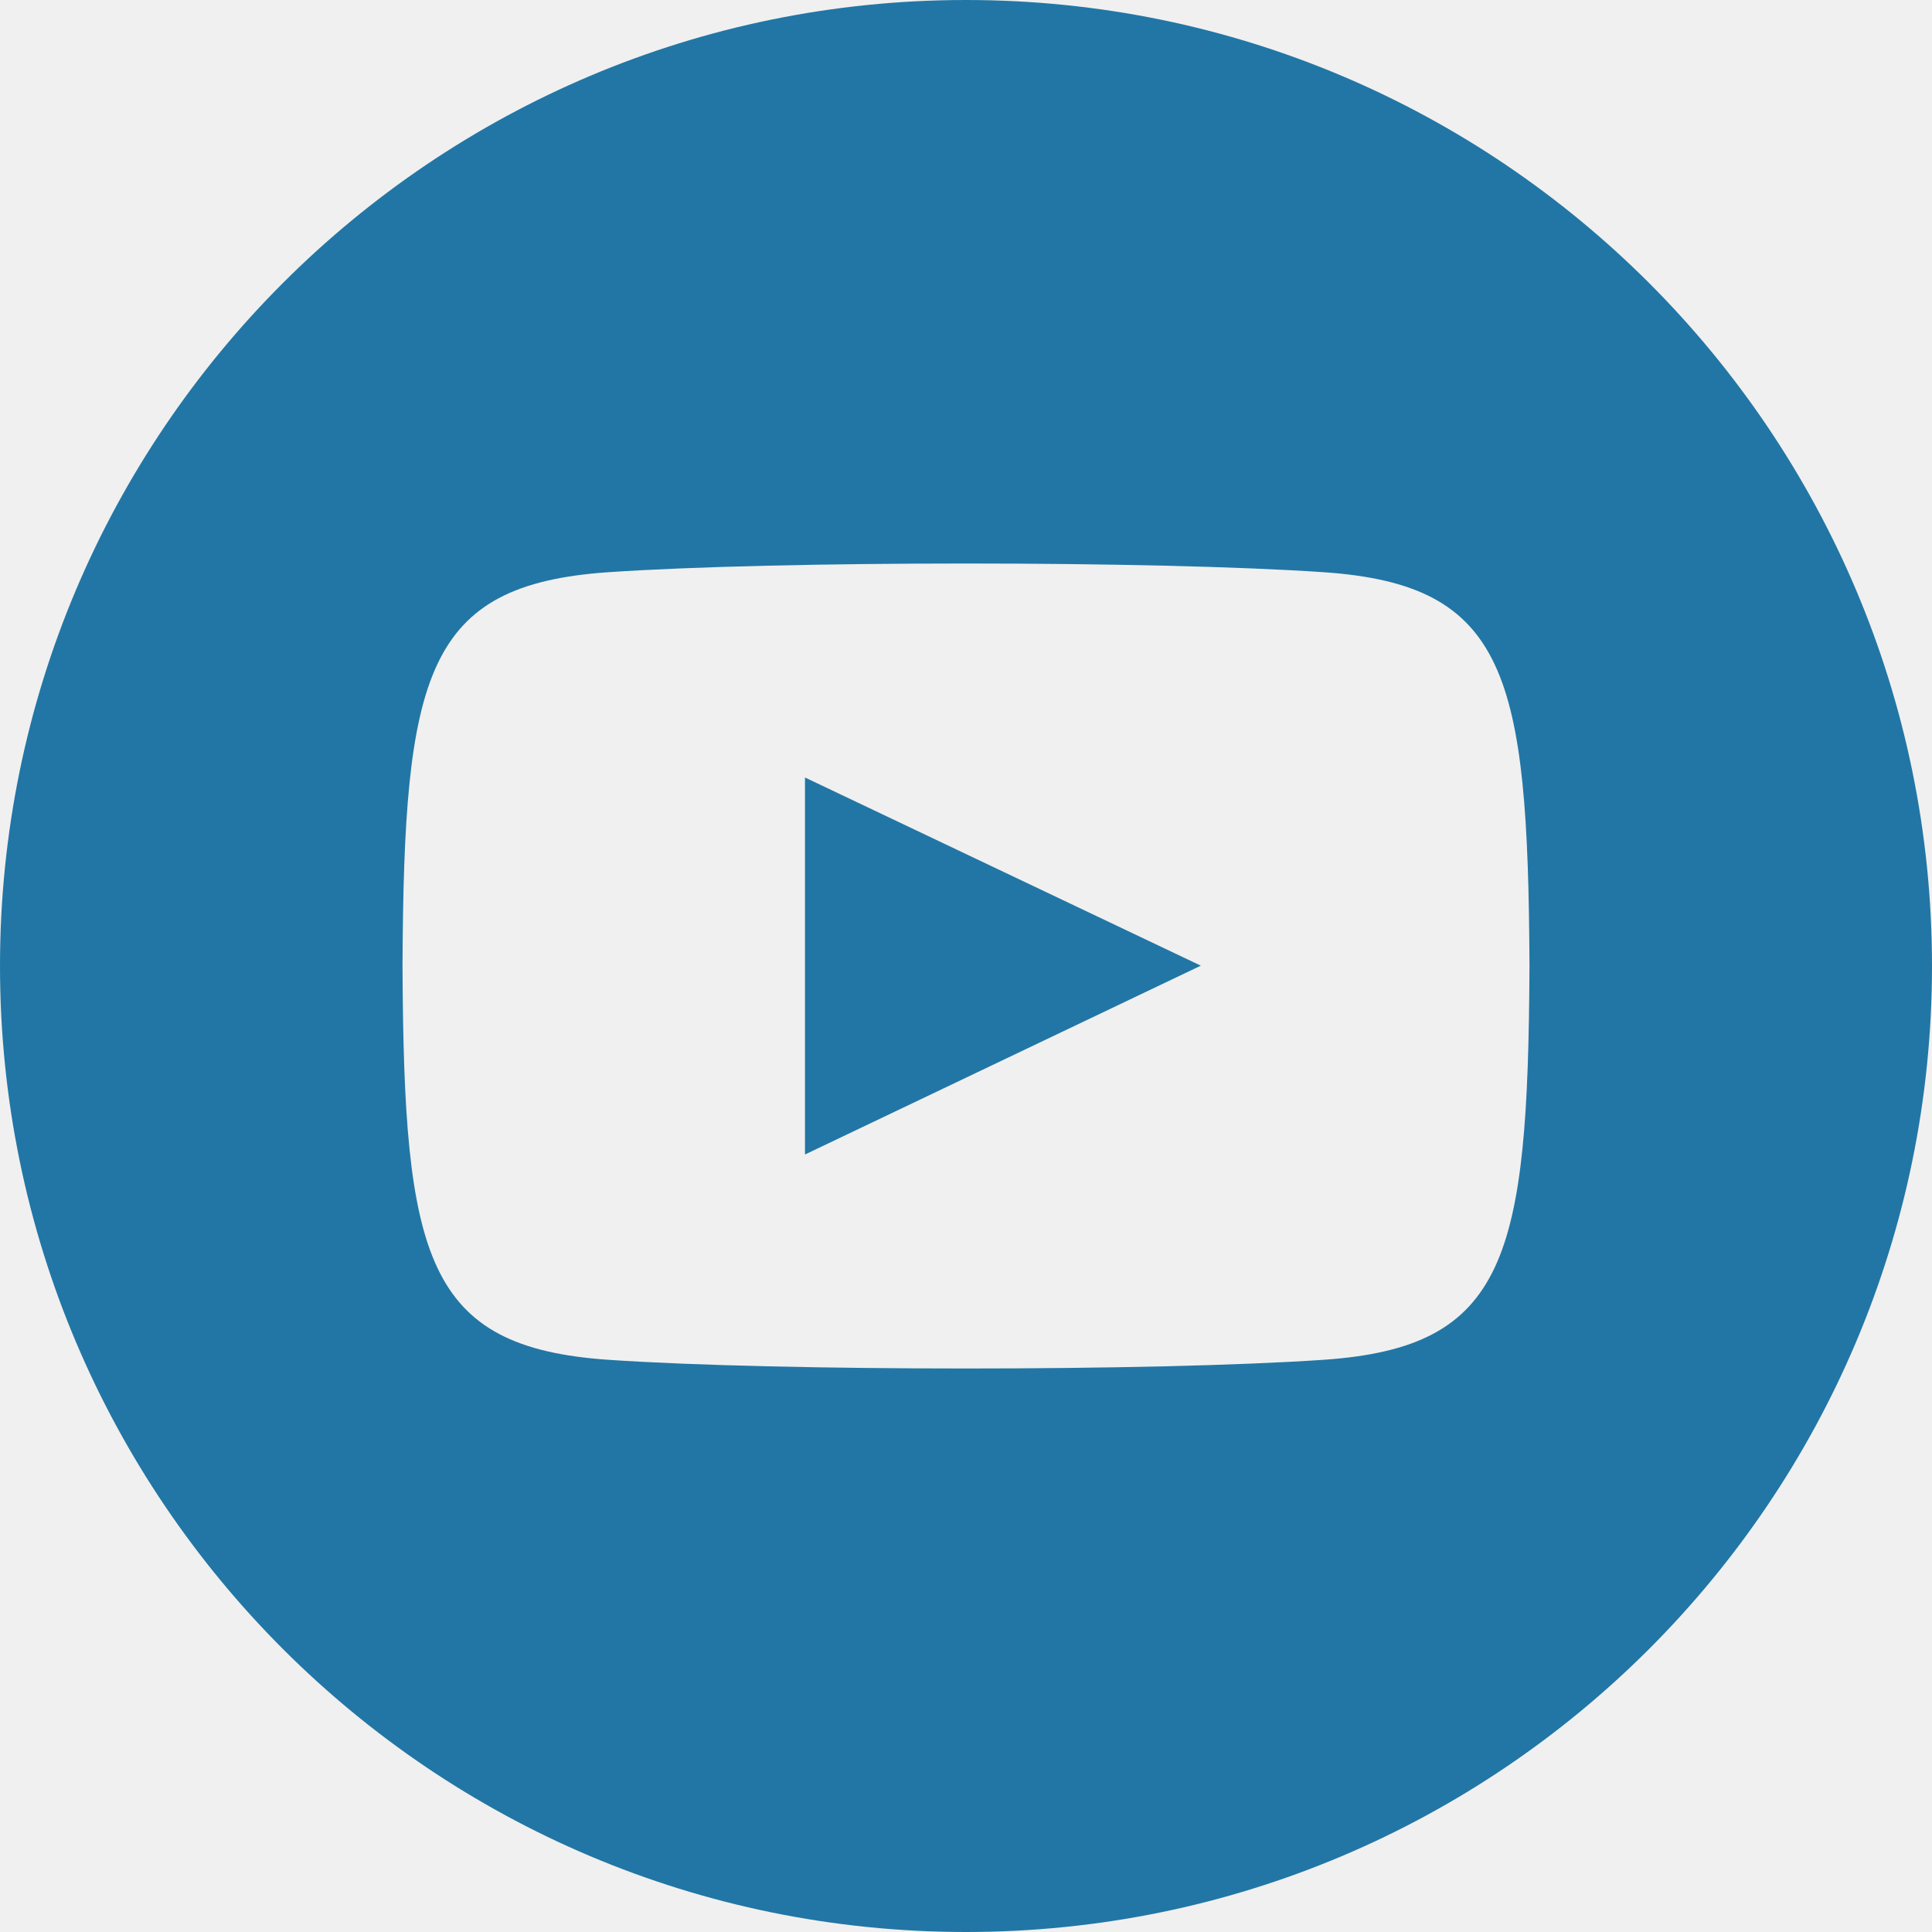
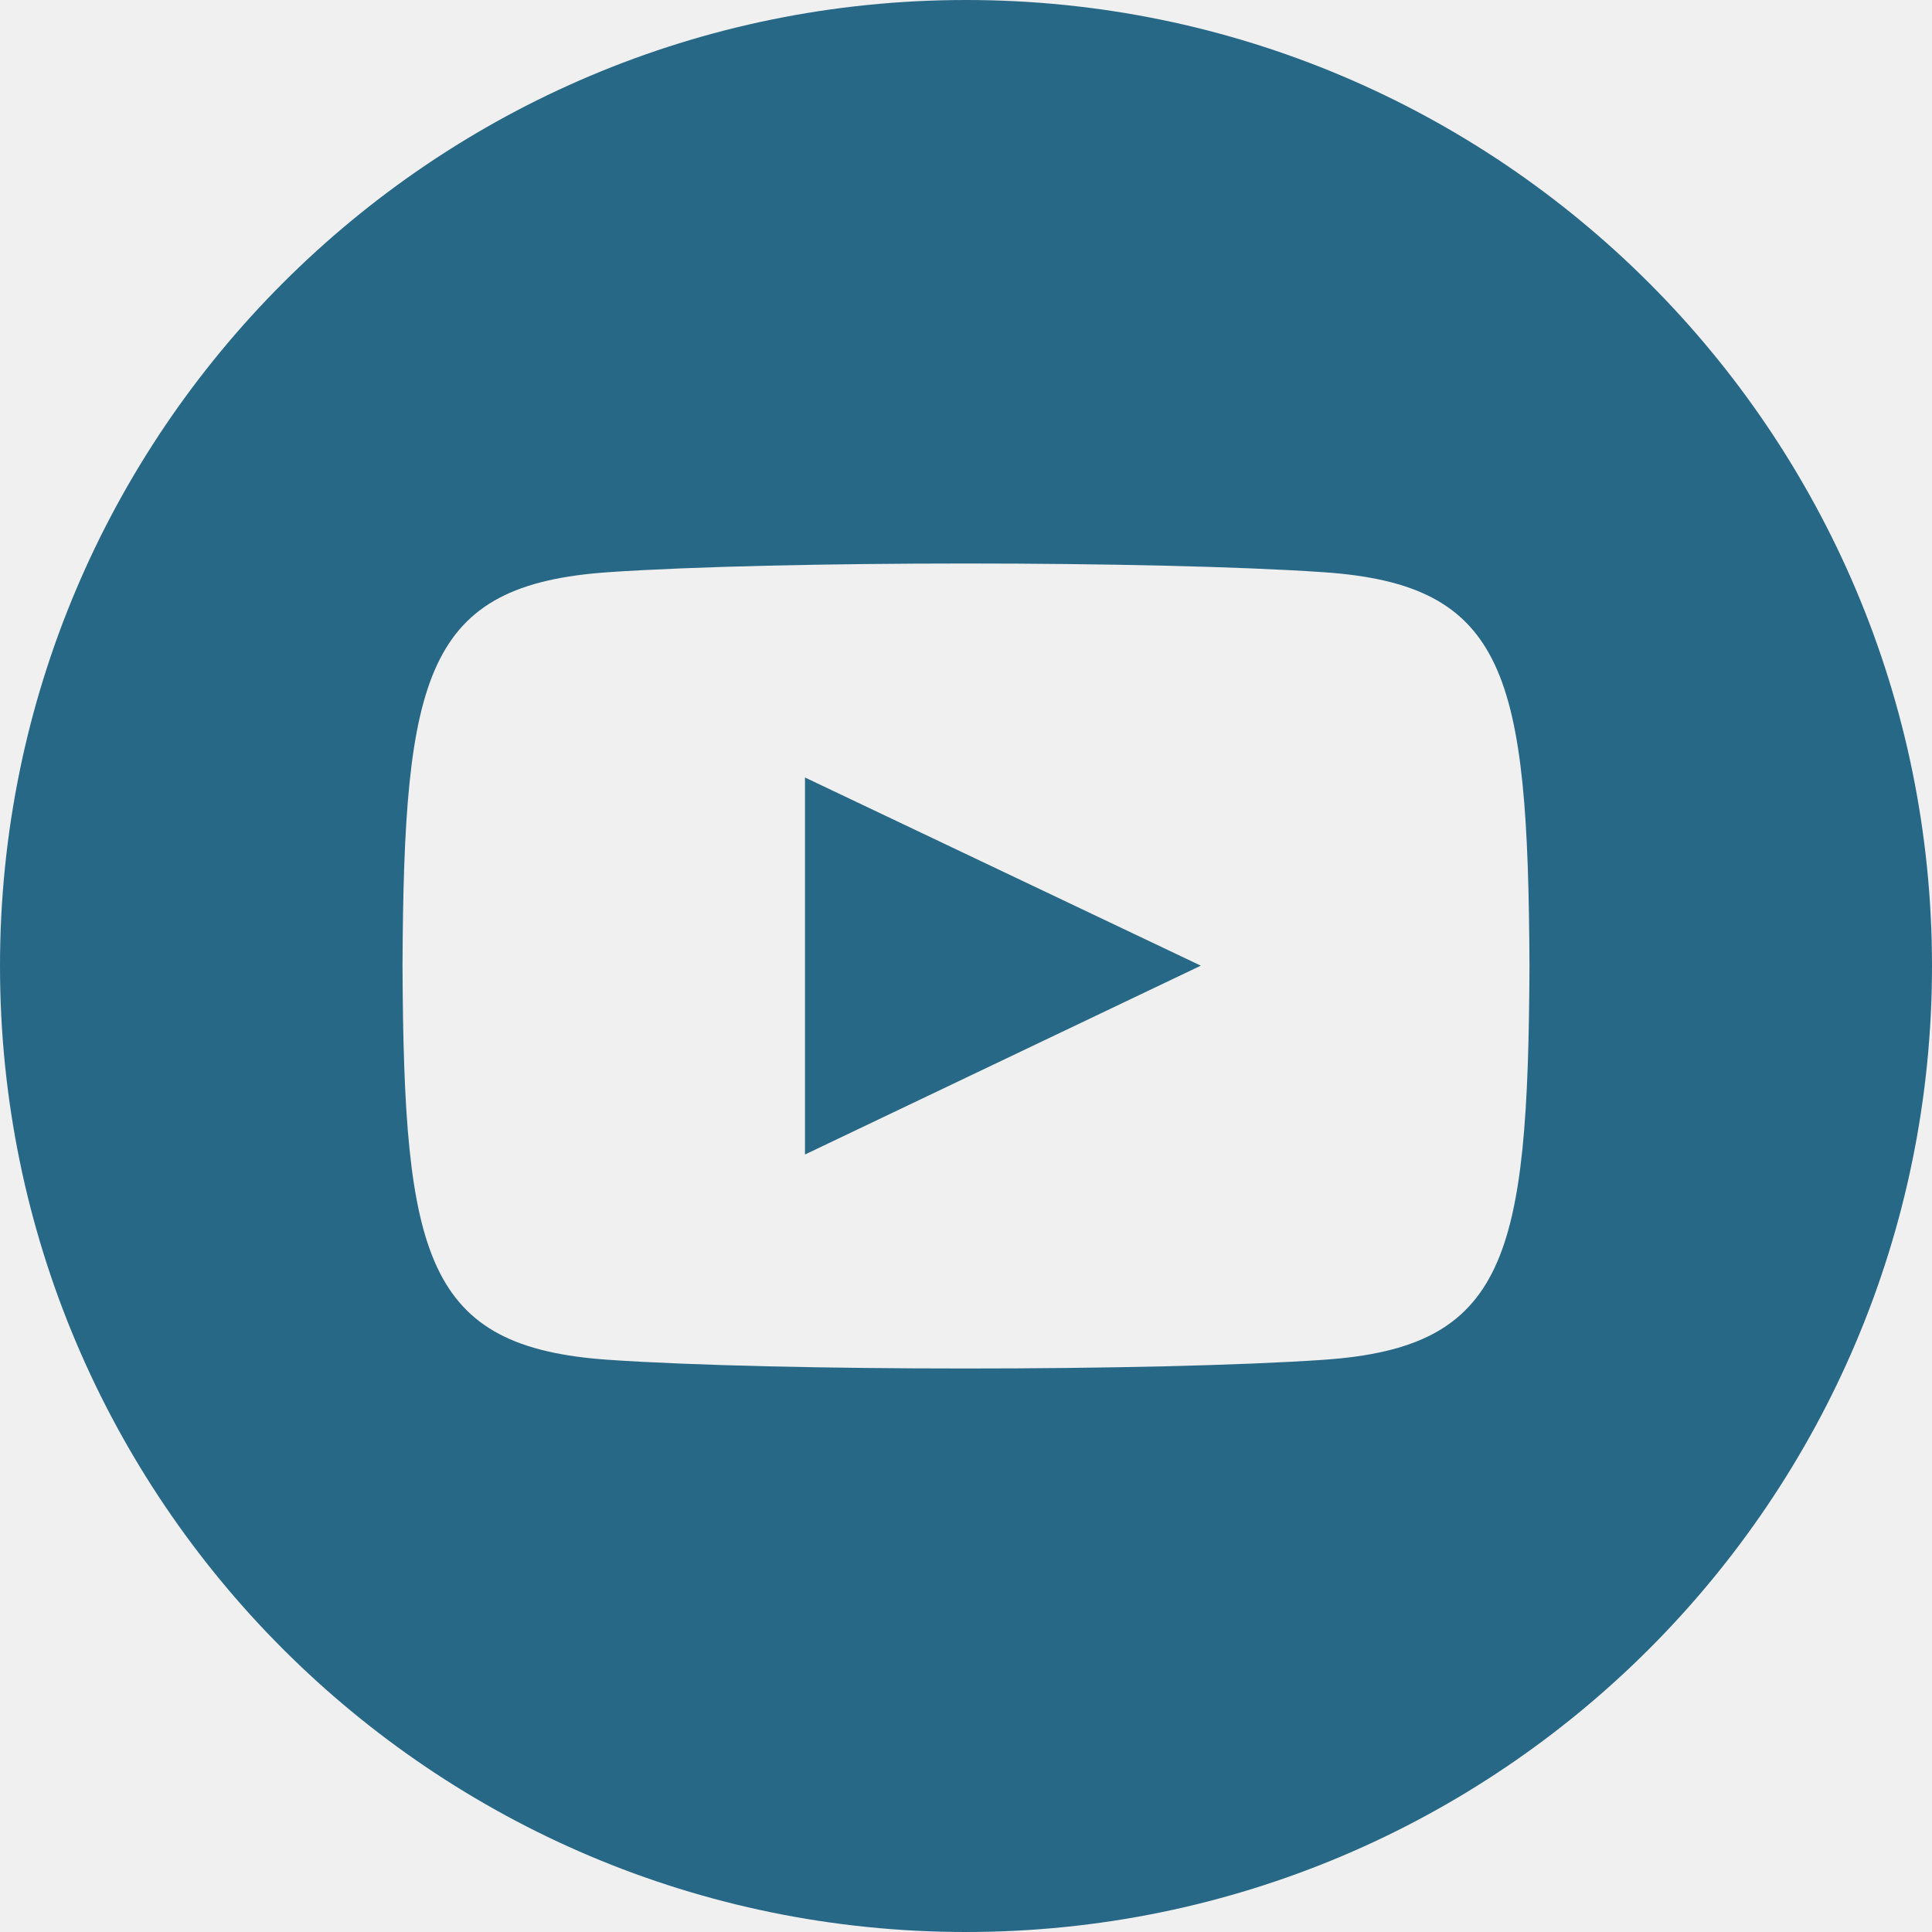
<svg xmlns="http://www.w3.org/2000/svg" width="35" height="35" viewBox="0 0 35 35" fill="none">
  <g clip-path="url(#clip0_570_194)">
-     <path d="M17.5 0C7.836 0 0 7.836 0 17.5C0 27.164 7.836 35 17.5 35C27.164 35 35 27.164 35 17.5C35 7.836 27.164 0 17.5 0ZM23.977 24.634C20.911 24.844 14.083 24.844 11.022 24.634C7.703 24.407 7.316 22.782 7.292 17.5C7.316 12.208 7.707 10.593 11.022 10.366C14.083 10.156 20.913 10.156 23.977 10.366C27.297 10.593 27.682 12.218 27.708 17.5C27.682 22.792 27.293 24.407 23.977 24.634ZM14.583 14.085L21.754 17.494L14.583 20.915V14.085Z" fill="#2276A5" />
+     <path d="M17.5 0C7.836 0 0 7.836 0 17.5C0 27.164 7.836 35 17.5 35C27.164 35 35 27.164 35 17.5C35 7.836 27.164 0 17.5 0ZM23.977 24.634C20.911 24.844 14.083 24.844 11.022 24.634C7.703 24.407 7.316 22.782 7.292 17.5C7.316 12.208 7.707 10.593 11.022 10.366C14.083 10.156 20.913 10.156 23.977 10.366C27.297 10.593 27.682 12.218 27.708 17.5C27.682 22.792 27.293 24.407 23.977 24.634ZM14.583 14.085L21.754 17.494L14.583 20.915V14.085Z" fill="#286887" />
  </g>
  <defs>
    <clipPath id="clip0_570_194">
      <rect width="35" height="35" fill="white" />
    </clipPath>
  </defs>
</svg>
